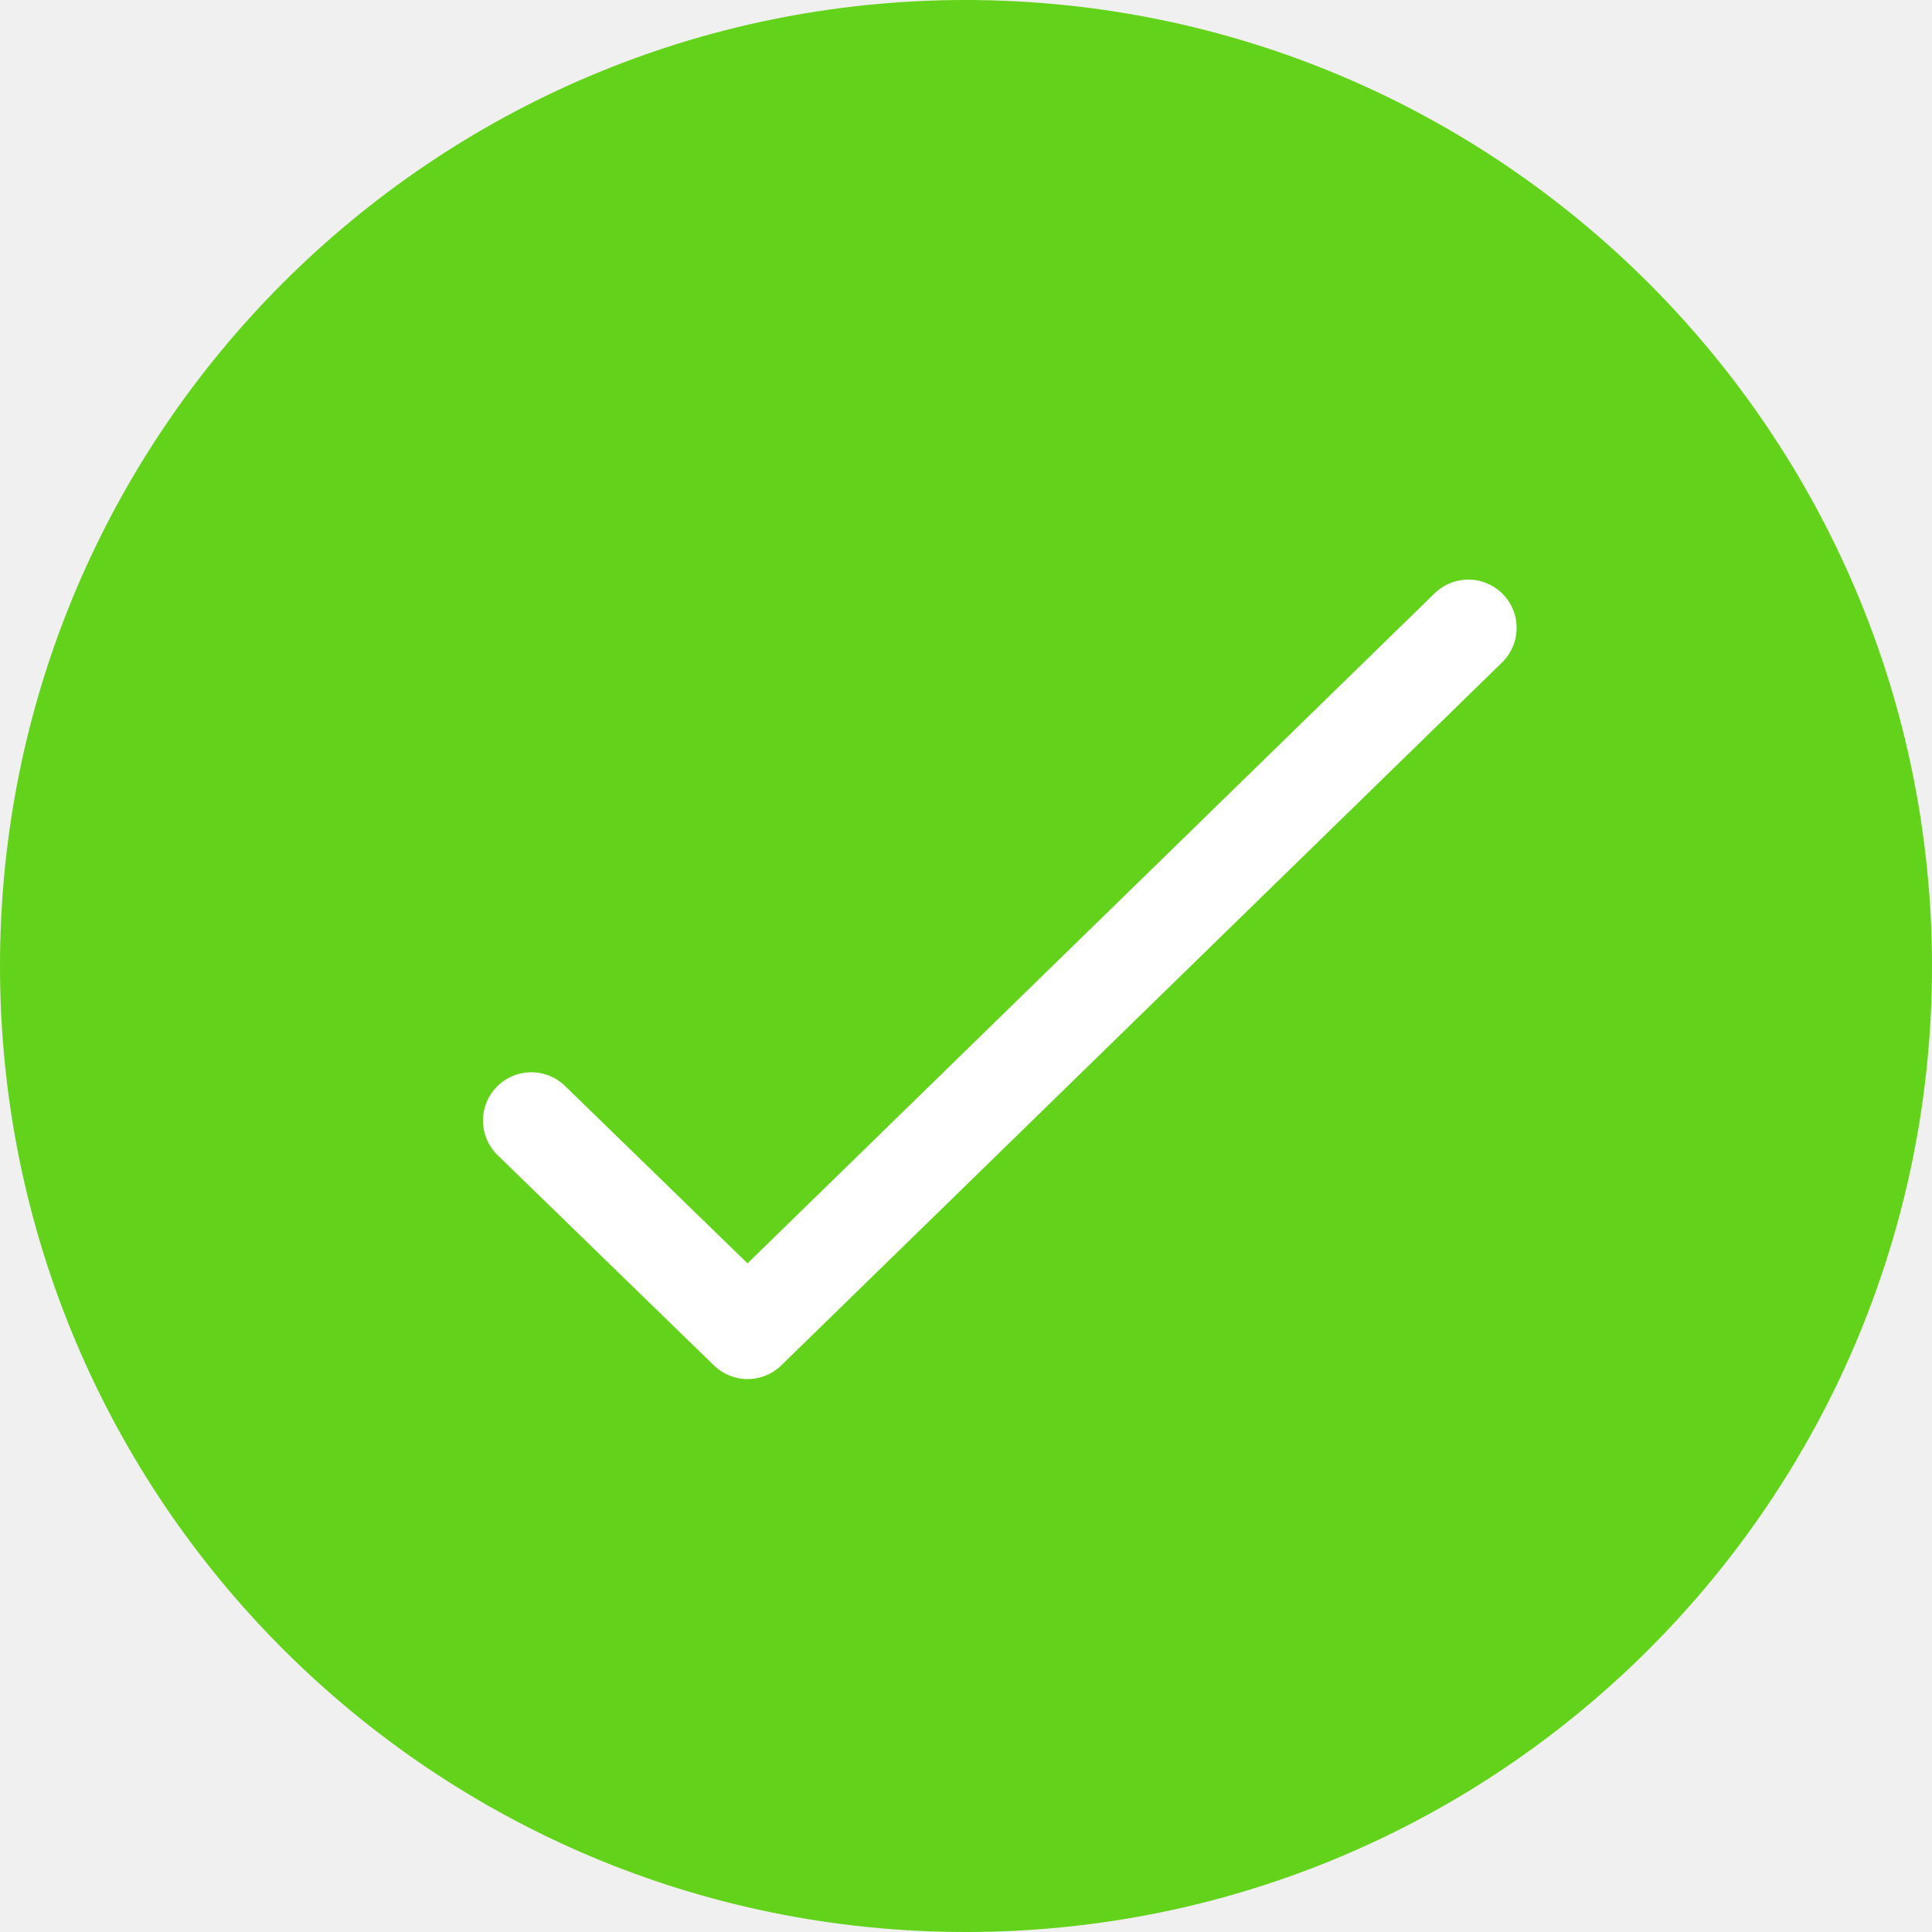
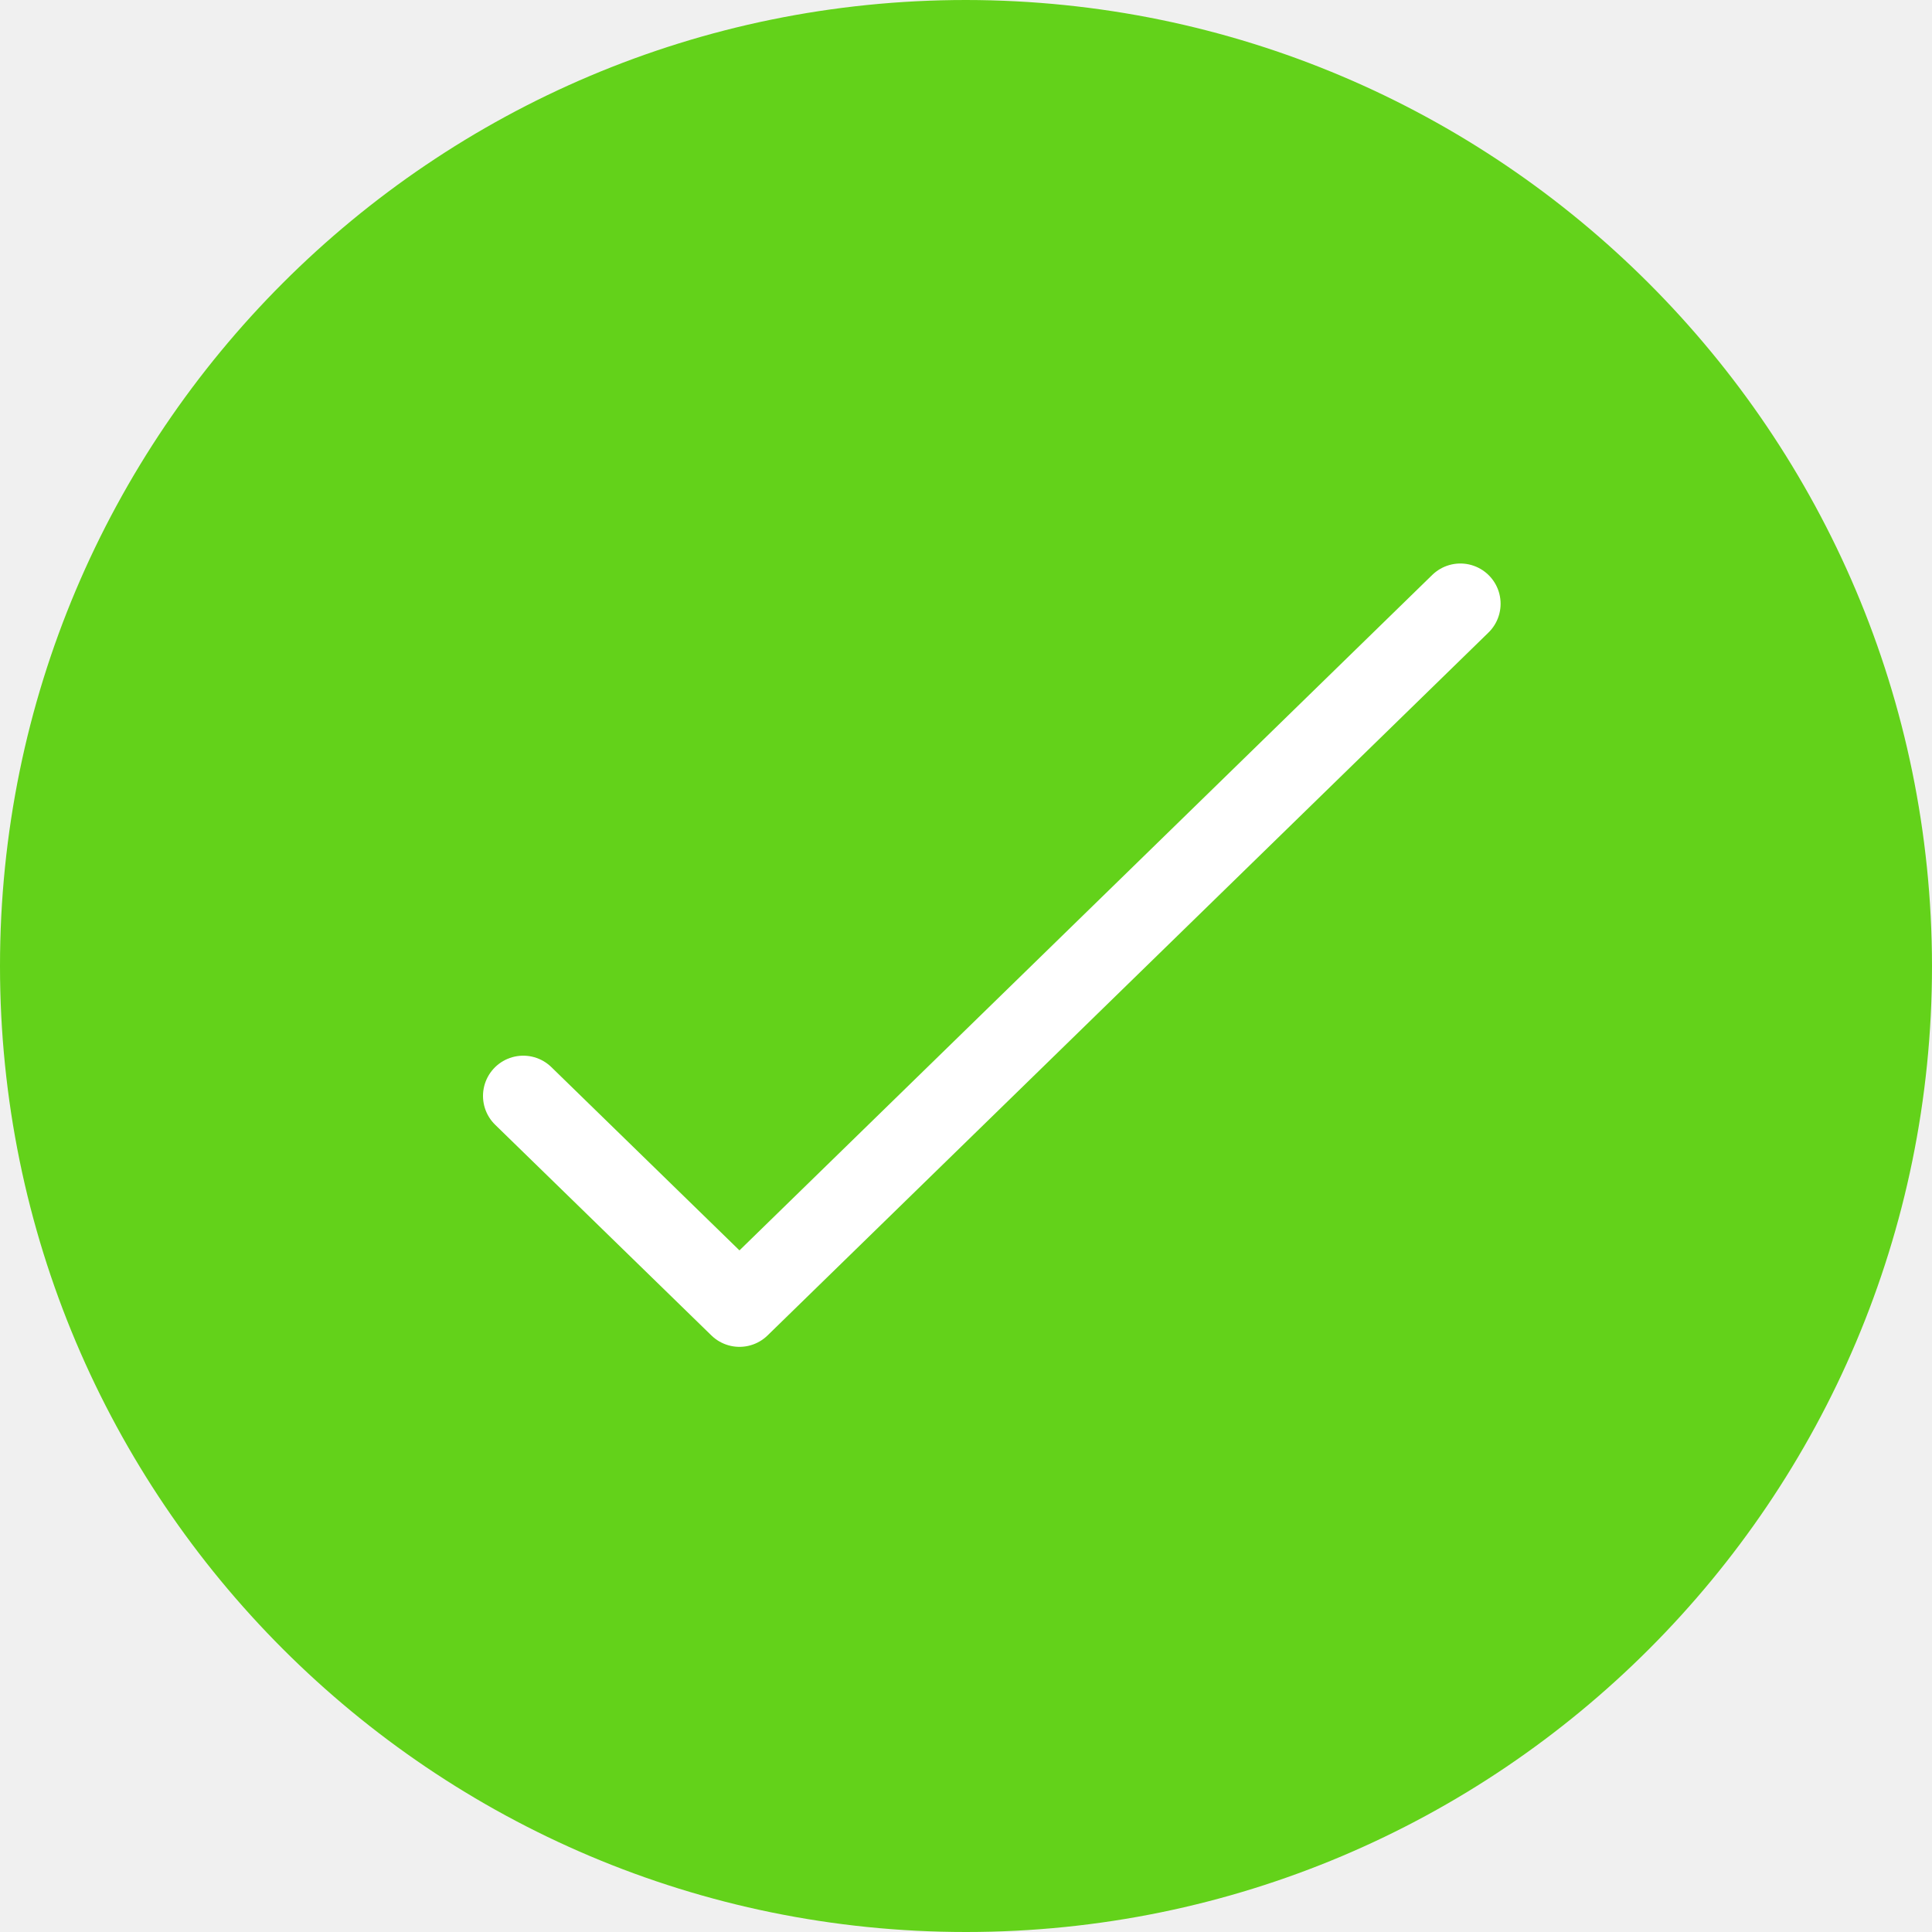
- <svg xmlns="http://www.w3.org/2000/svg" width="20" height="20" viewBox="0 0 20 20">
-   <g id="Success" transform="translate(-926 -311.642)">
-     <path id="Path" d="M10,0A10,10,0,1,0,20,10,10.011,10.011,0,0,0,10,0Z" transform="translate(926 311.642)" fill="#63d21a" />
-     <path id="Path-2" data-name="Path" d="M9.7,0,2.239,7.276,0,5.1" transform="translate(931.5 318.142)" fill="none" stroke="#fff" stroke-linecap="round" stroke-linejoin="round" stroke-miterlimit="10" stroke-width="1" />
+ <svg xmlns="http://www.w3.org/2000/svg" width="24" height="24" viewBox="0 0 24 24">
+   <g id="Success" transform="translate(-926 -311.952)">
+     <path id="Path" d="M12,0A12,12,0,1,0,24,12,12.013,12.013,0,0,0,12,0Z" transform="translate(926 311.952)" fill="#63d21a" />
+     <path id="Path-2" data-name="Path" d="M11.641,0,2.686,8.731,0,6.114" transform="translate(932.5 319.452)" fill="none" stroke="#fff" stroke-linecap="round" stroke-linejoin="round" stroke-miterlimit="10" stroke-width="1" />
  </g>
</svg>
